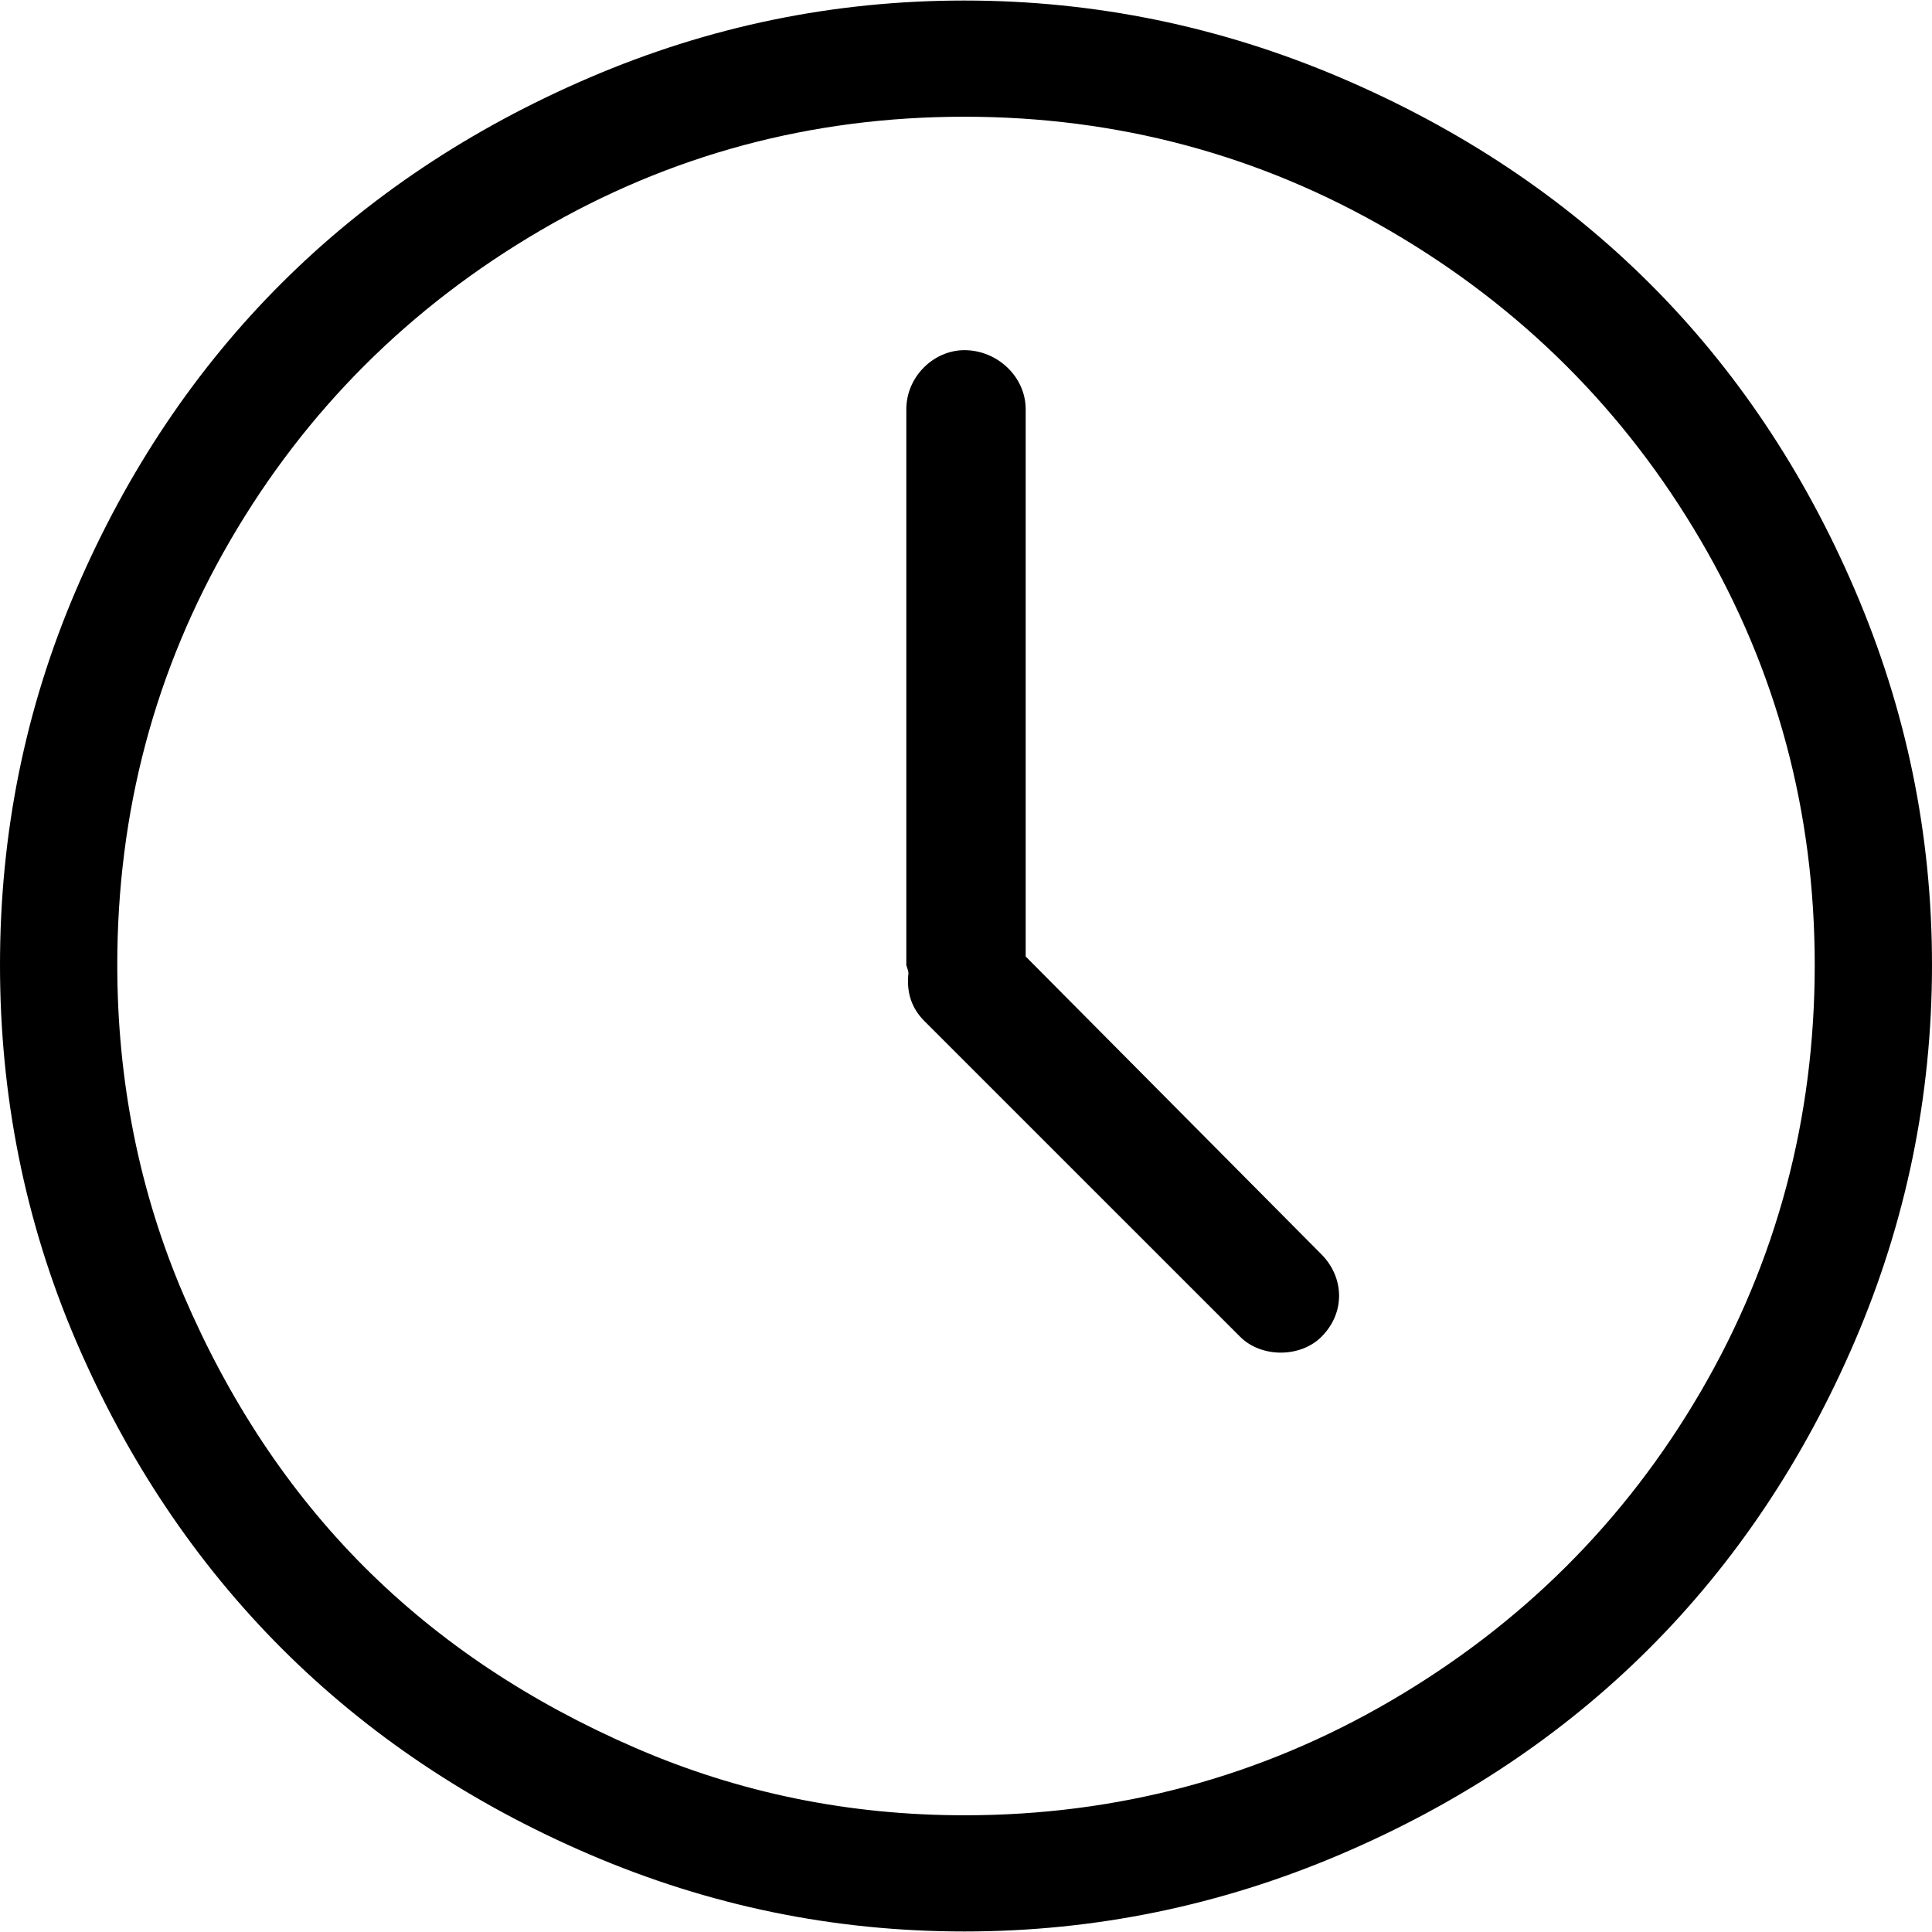
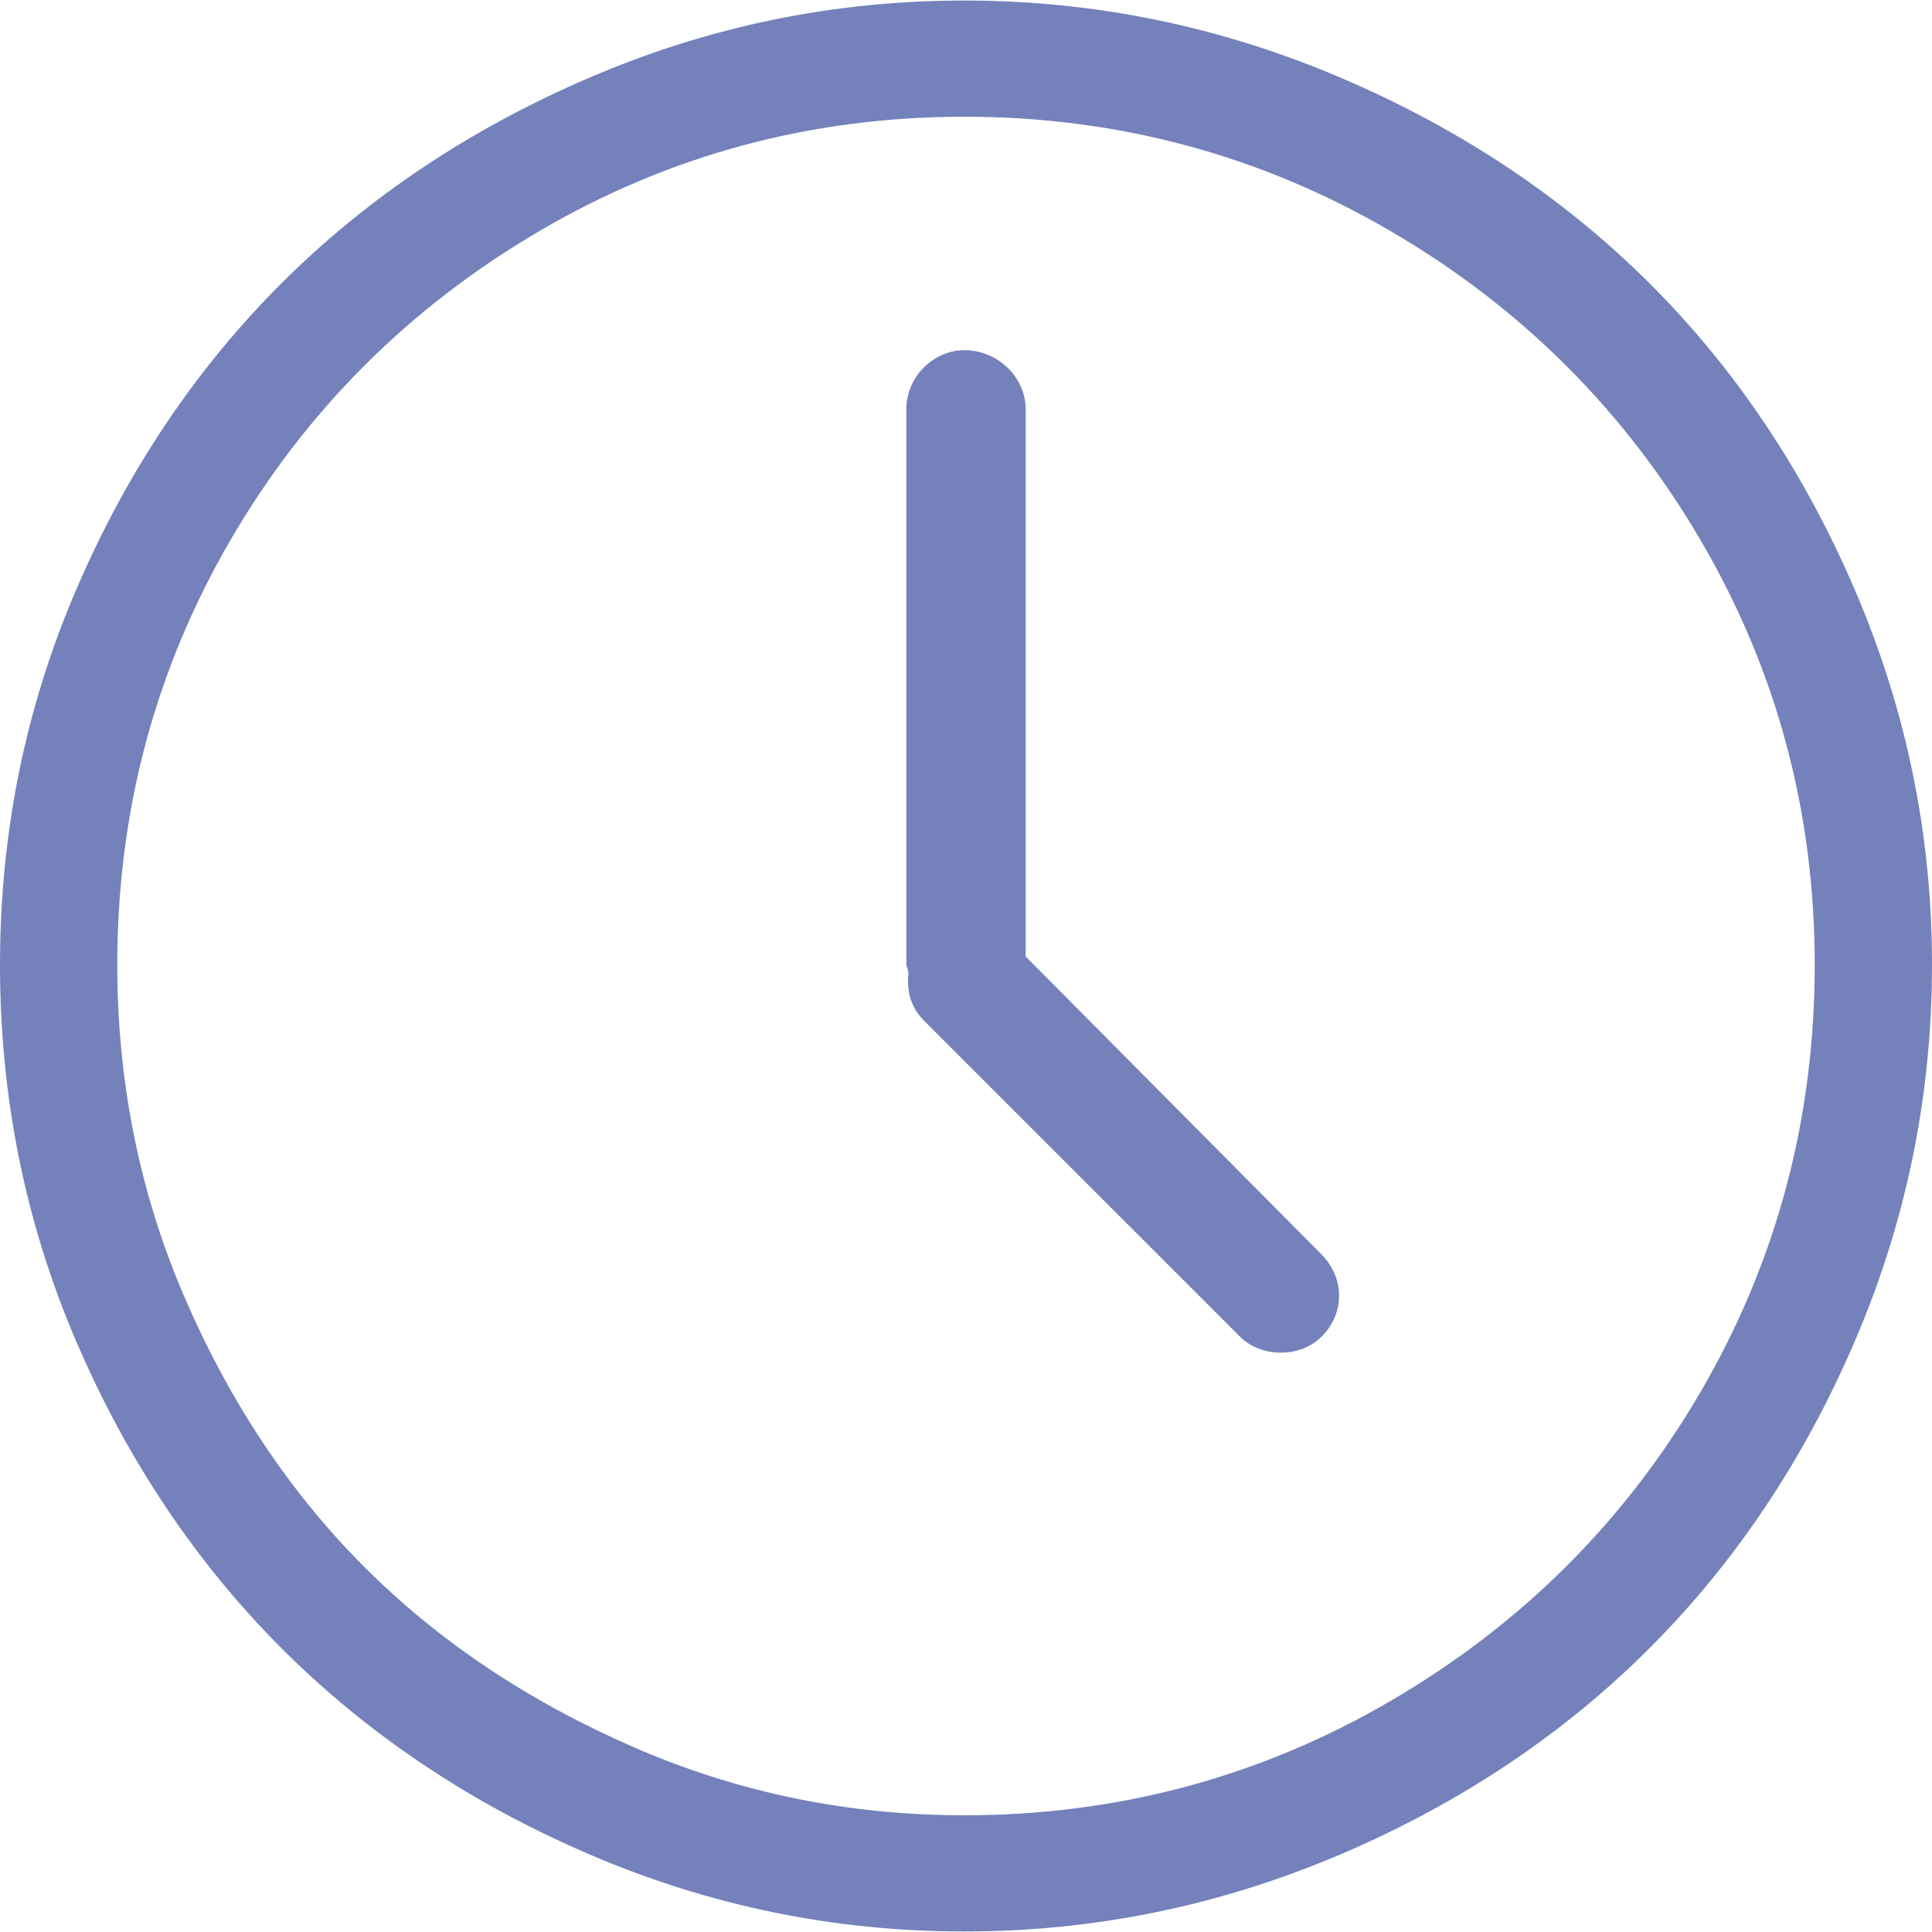
- <svg xmlns="http://www.w3.org/2000/svg" version="1.1" id="Capa_1" x="0px" y="0px" width="612px" height="612px" viewBox="0 0 612 612" style="enable-background:new 0 0 612 612;" xml:space="preserve">
+ <svg xmlns="http://www.w3.org/2000/svg" version="1.1" id="Capa_1" x="0px" y="0px" viewBox="0 0 612 612" style="enable-background:new 0 0 612 612;" xml:space="preserve" fill="#7481bb">
  <g>
    <g>
      <path d="M587.572,186.881c-32.266-75.225-87.096-129.934-162.949-162.285C386.711,8.427,346.992,0.168,305.497,0.168    c-41.488,0-80.914,8.181-118.784,24.428C111.488,56.861,56.415,111.535,24.092,186.881C7.895,224.629,0,264.176,0,305.664    c0,41.496,7.895,81.371,24.092,119.127c32.323,75.346,87.403,130.348,162.621,162.621c37.877,16.247,77.295,24.42,118.784,24.42    c41.489,0,81.214-8.259,119.12-24.42c75.853-32.352,130.683-87.403,162.956-162.621C603.819,386.914,612,347.16,612,305.664    C612,264.176,603.826,224.757,587.572,186.881z M538.724,440.853c-24.021,41.195-56.929,73.876-98.375,98.039    c-41.195,24.021-86.332,36.135-134.845,36.135c-36.47,0-71.27-7.024-104.4-21.415c-33.129-14.384-61.733-33.294-85.661-57.215    c-23.928-23.928-42.973-52.811-57.214-85.997c-14.199-33.065-21.08-68.258-21.08-104.735c0-48.52,11.921-93.428,35.807-134.509    c23.971-41.231,56.886-73.947,98.039-98.04c41.146-24.092,85.99-36.142,134.502-36.142c48.52,0,93.649,12.121,134.845,36.142    c41.446,24.164,74.283,56.879,98.375,98.039c24.092,41.153,36.135,85.99,36.135,134.509    C574.852,354.185,562.888,399.399,538.724,440.853z" />
      <path d="M324.906,302.988V129.659c0-10.372-9.037-18.738-19.41-18.738c-9.701,0-18.403,8.366-18.403,18.738v176.005    c0,0.336,0.671,1.678,0.671,2.678c-0.671,6.024,1.007,11.043,5.019,15.062l100.053,100.046c6.695,6.695,19.073,6.695,25.763,0    c7.694-7.695,7.188-18.86,0-26.099L324.906,302.988z" />
    </g>
  </g>
  <g>
</g>
  <g>
</g>
  <g>
</g>
  <g>
</g>
  <g>
</g>
  <g>
</g>
  <g>
</g>
  <g>
</g>
  <g>
</g>
  <g>
</g>
  <g>
</g>
  <g>
</g>
  <g>
</g>
  <g>
</g>
  <g>
</g>
</svg>
